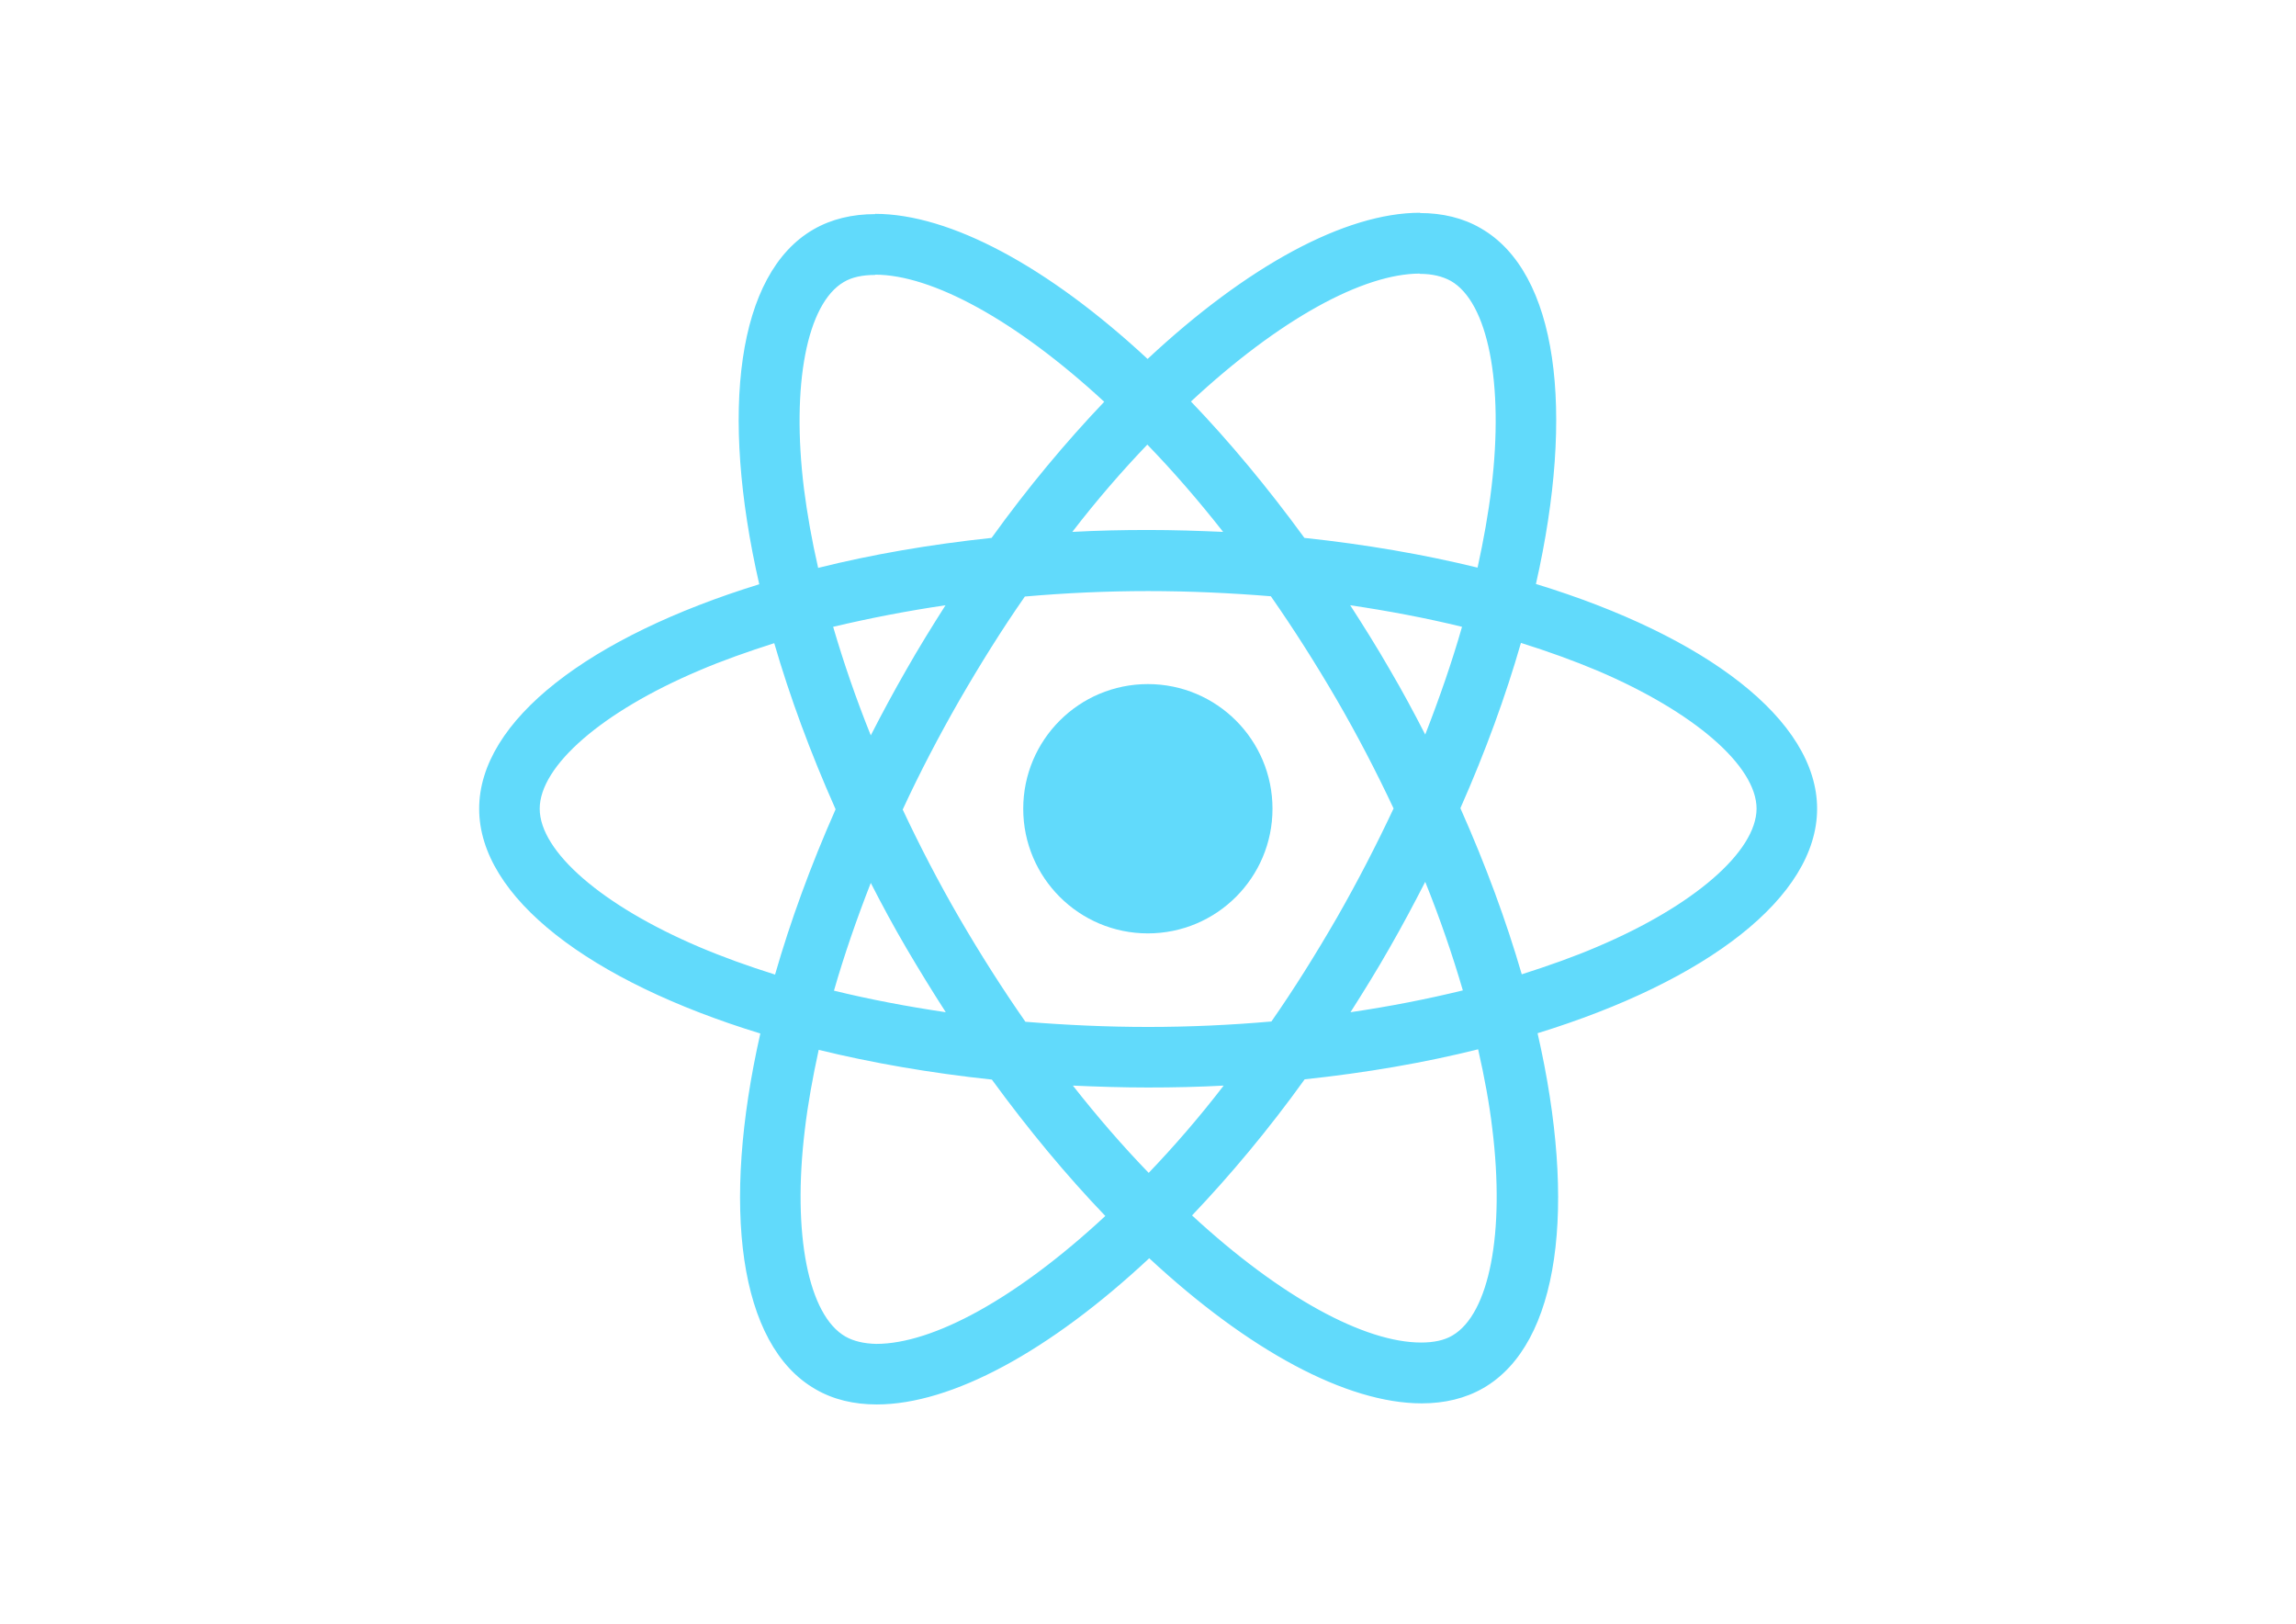
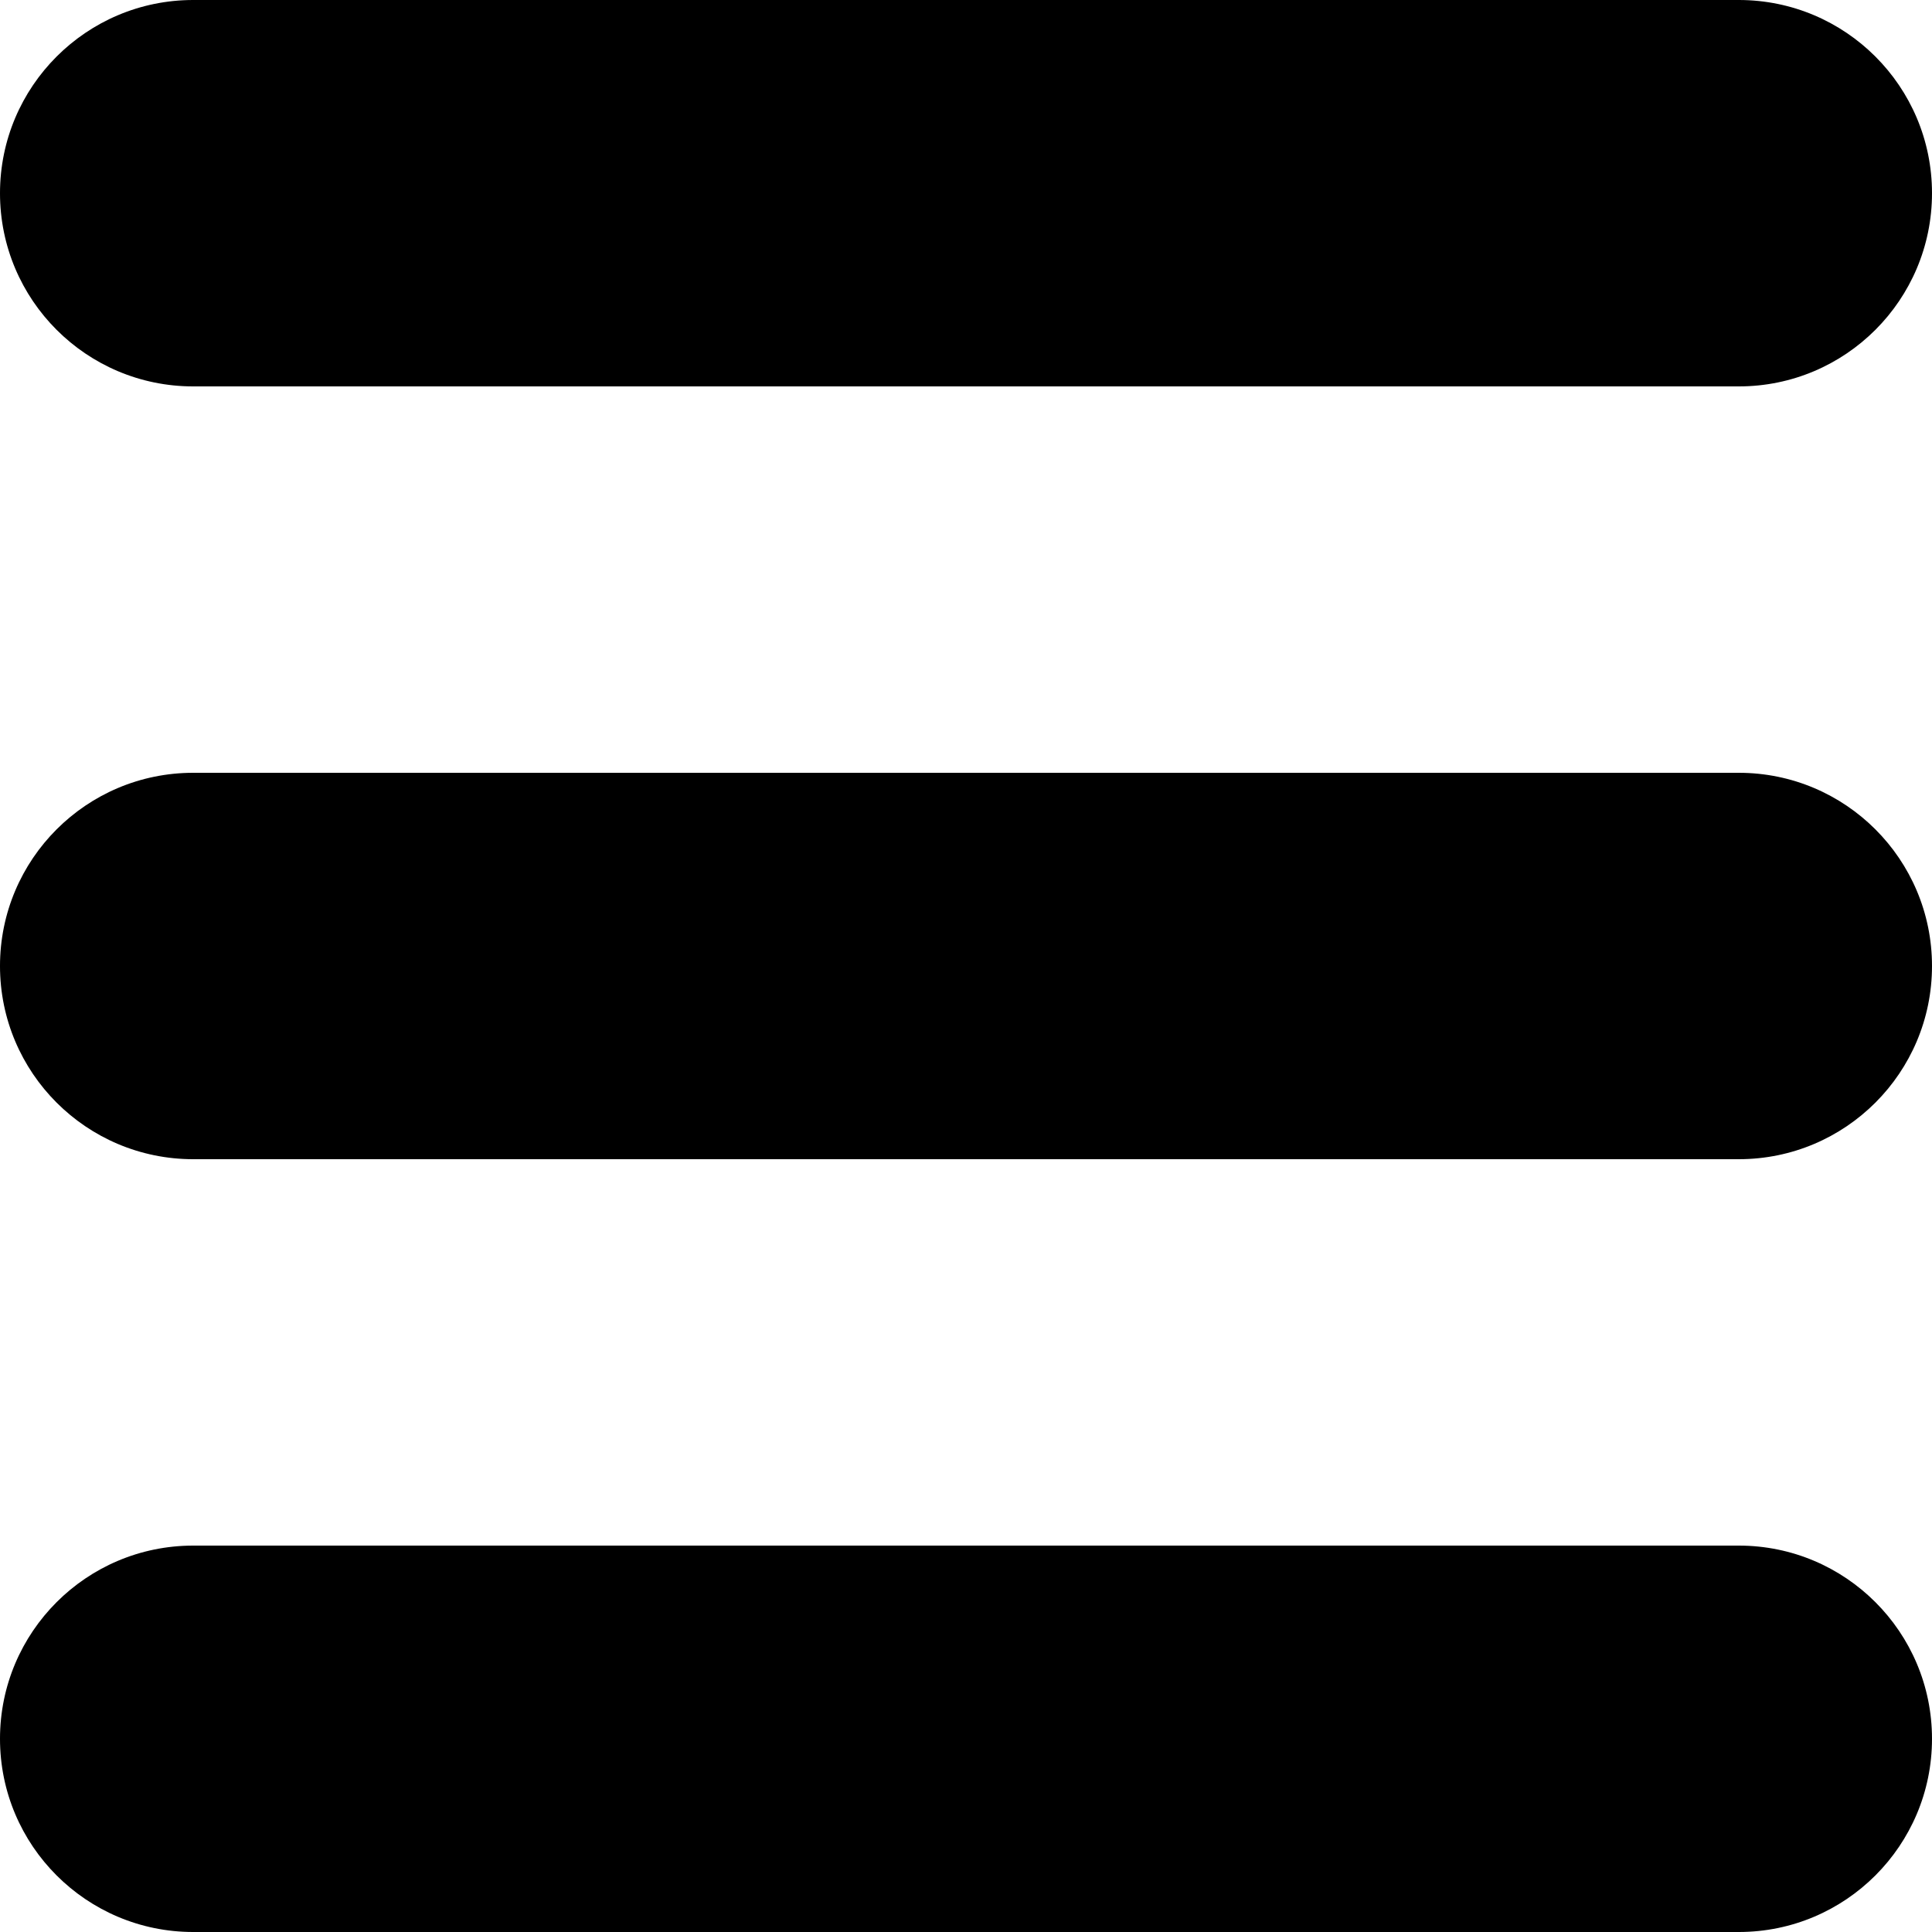
- <svg xmlns="http://www.w3.org/2000/svg" viewBox="0 0 841.9 595.3">
-   <g fill="#61DAFB">
-     <path d="M666.3 296.5c0-32.5-40.7-63.3-103.1-82.4 14.4-63.6 8-114.2-20.2-130.4-6.5-3.8-14.1-5.6-22.4-5.6v22.3c4.6 0 8.3.9 11.4 2.6 13.6 7.8 19.5 37.5 14.9 75.7-1.1 9.4-2.9 19.3-5.1 29.4-19.6-4.8-41-8.5-63.5-10.9-13.5-18.5-27.5-35.3-41.6-50 32.6-30.3 63.2-46.9 84-46.9V78c-27.5 0-63.5 19.6-99.9 53.6-36.4-33.8-72.4-53.2-99.9-53.2v22.3c20.7 0 51.4 16.5 84 46.6-14 14.7-28 31.4-41.3 49.9-22.6 2.4-44 6.1-63.6 11-2.3-10-4-19.7-5.2-29-4.7-38.2 1.1-67.9 14.6-75.8 3-1.8 6.9-2.6 11.5-2.6V78.5c-8.4 0-16 1.8-22.6 5.6-28.1 16.2-34.4 66.7-19.9 130.1-62.2 19.2-102.7 49.9-102.7 82.3 0 32.5 40.7 63.3 103.1 82.4-14.4 63.6-8 114.2 20.2 130.4 6.5 3.8 14.1 5.6 22.5 5.6 27.5 0 63.5-19.6 99.9-53.6 36.4 33.8 72.4 53.2 99.9 53.2 8.4 0 16-1.8 22.6-5.6 28.1-16.2 34.4-66.7 19.9-130.1 62-19.1 102.5-49.9 102.5-82.3zm-130.2-66.7c-3.7 12.9-8.3 26.2-13.5 39.5-4.1-8-8.4-16-13.1-24-4.6-8-9.5-15.8-14.4-23.4 14.2 2.1 27.9 4.7 41 7.9zm-45.8 106.5c-7.8 13.5-15.8 26.3-24.1 38.2-14.9 1.3-30 2-45.2 2-15.1 0-30.2-.7-45-1.9-8.3-11.9-16.4-24.6-24.2-38-7.6-13.1-14.5-26.4-20.8-39.8 6.2-13.4 13.2-26.8 20.7-39.9 7.8-13.5 15.8-26.3 24.1-38.2 14.9-1.3 30-2 45.2-2 15.1 0 30.2.7 45 1.9 8.3 11.9 16.4 24.6 24.2 38 7.6 13.1 14.5 26.4 20.8 39.8-6.3 13.4-13.2 26.8-20.7 39.9zm32.3-13c5.4 13.4 10 26.8 13.8 39.8-13.1 3.2-26.9 5.9-41.2 8 4.9-7.7 9.8-15.6 14.4-23.7 4.6-8 8.9-16.1 13-24.1zM421.2 430c-9.3-9.6-18.6-20.3-27.8-32 9 .4 18.2.7 27.5.7 9.4 0 18.7-.2 27.8-.7-9 11.7-18.3 22.4-27.5 32zm-74.4-58.9c-14.2-2.1-27.9-4.7-41-7.9 3.7-12.9 8.3-26.2 13.5-39.5 4.1 8 8.4 16 13.1 24 4.7 8 9.5 15.8 14.4 23.4zM420.7 163c9.3 9.6 18.6 20.3 27.8 32-9-.4-18.2-.7-27.5-.7-9.4 0-18.7.2-27.8.7 9-11.7 18.3-22.4 27.5-32zm-74 58.9c-4.9 7.7-9.8 15.6-14.4 23.7-4.6 8-8.9 16-13 24-5.4-13.4-10-26.8-13.8-39.8 13.1-3.1 26.9-5.8 41.2-7.9zm-90.5 125.2c-35.4-15.1-58.3-34.9-58.3-50.6 0-15.7 22.9-35.6 58.3-50.6 8.6-3.7 18-7 27.7-10.1 5.7 19.6 13.2 40 22.5 60.9-9.2 20.8-16.6 41.1-22.2 60.6-9.9-3.1-19.3-6.5-28-10.2zM310 490c-13.6-7.8-19.5-37.5-14.9-75.7 1.1-9.4 2.9-19.3 5.1-29.4 19.6 4.8 41 8.5 63.5 10.9 13.5 18.5 27.5 35.3 41.6 50-32.6 30.3-63.2 46.9-84 46.9-4.5-.1-8.3-1-11.3-2.7zm237.2-76.2c4.7 38.2-1.1 67.9-14.6 75.8-3 1.8-6.9 2.6-11.5 2.6-20.7 0-51.4-16.5-84-46.6 14-14.7 28-31.4 41.3-49.9 22.6-2.4 44-6.1 63.6-11 2.3 10.1 4.1 19.8 5.2 29.1zm38.5-66.7c-8.6 3.7-18 7-27.7 10.1-5.7-19.6-13.2-40-22.5-60.9 9.2-20.8 16.6-41.1 22.2-60.6 9.9 3.1 19.3 6.5 28.1 10.2 35.4 15.1 58.3 34.9 58.3 50.6-.1 15.7-23 35.6-58.4 50.6zM320.8 78.4z" />
-     <circle cx="420.9" cy="296.5" r="45.7" />
-     <path d="M520.5 78.1z" />
+ <svg xmlns="http://www.w3.org/2000/svg" version="1.1" id="Layer_1" x="0px" y="0px" viewBox="0 0 150 150" style="enable-background:new 0 0 150 150;" xml:space="preserve">
+   <g id="XMLID_240_">
+     <path id="XMLID_241_" d="M15,30h120c8.284,0,15-6.716,15-15s-6.716-15-15-15H15C6.716,0,0,6.716,0,15S6.716,30,15,30z" />
+     <path id="XMLID_242_" d="M135,60H15C6.716,60,0,66.716,0,75s6.716,15,15,15h120c8.284,0,15-6.716,15-15S143.284,60,135,60z" />
+     <path id="XMLID_243_" d="M135,120H15c-8.284,0-15,6.716-15,15s6.716,15,15,15h120c8.284,0,15-6.716,15-15S143.284,120,135,120z" />
  </g>
+   <g>
+ </g>
+   <g>
+ </g>
+   <g>
+ </g>
+   <g>
+ </g>
+   <g>
+ </g>
+   <g>
+ </g>
+   <g>
+ </g>
+   <g>
+ </g>
+   <g>
+ </g>
+   <g>
+ </g>
+   <g>
+ </g>
+   <g>
+ </g>
+   <g>
+ </g>
+   <g>
+ </g>
+   <g>
+ </g>
</svg>
